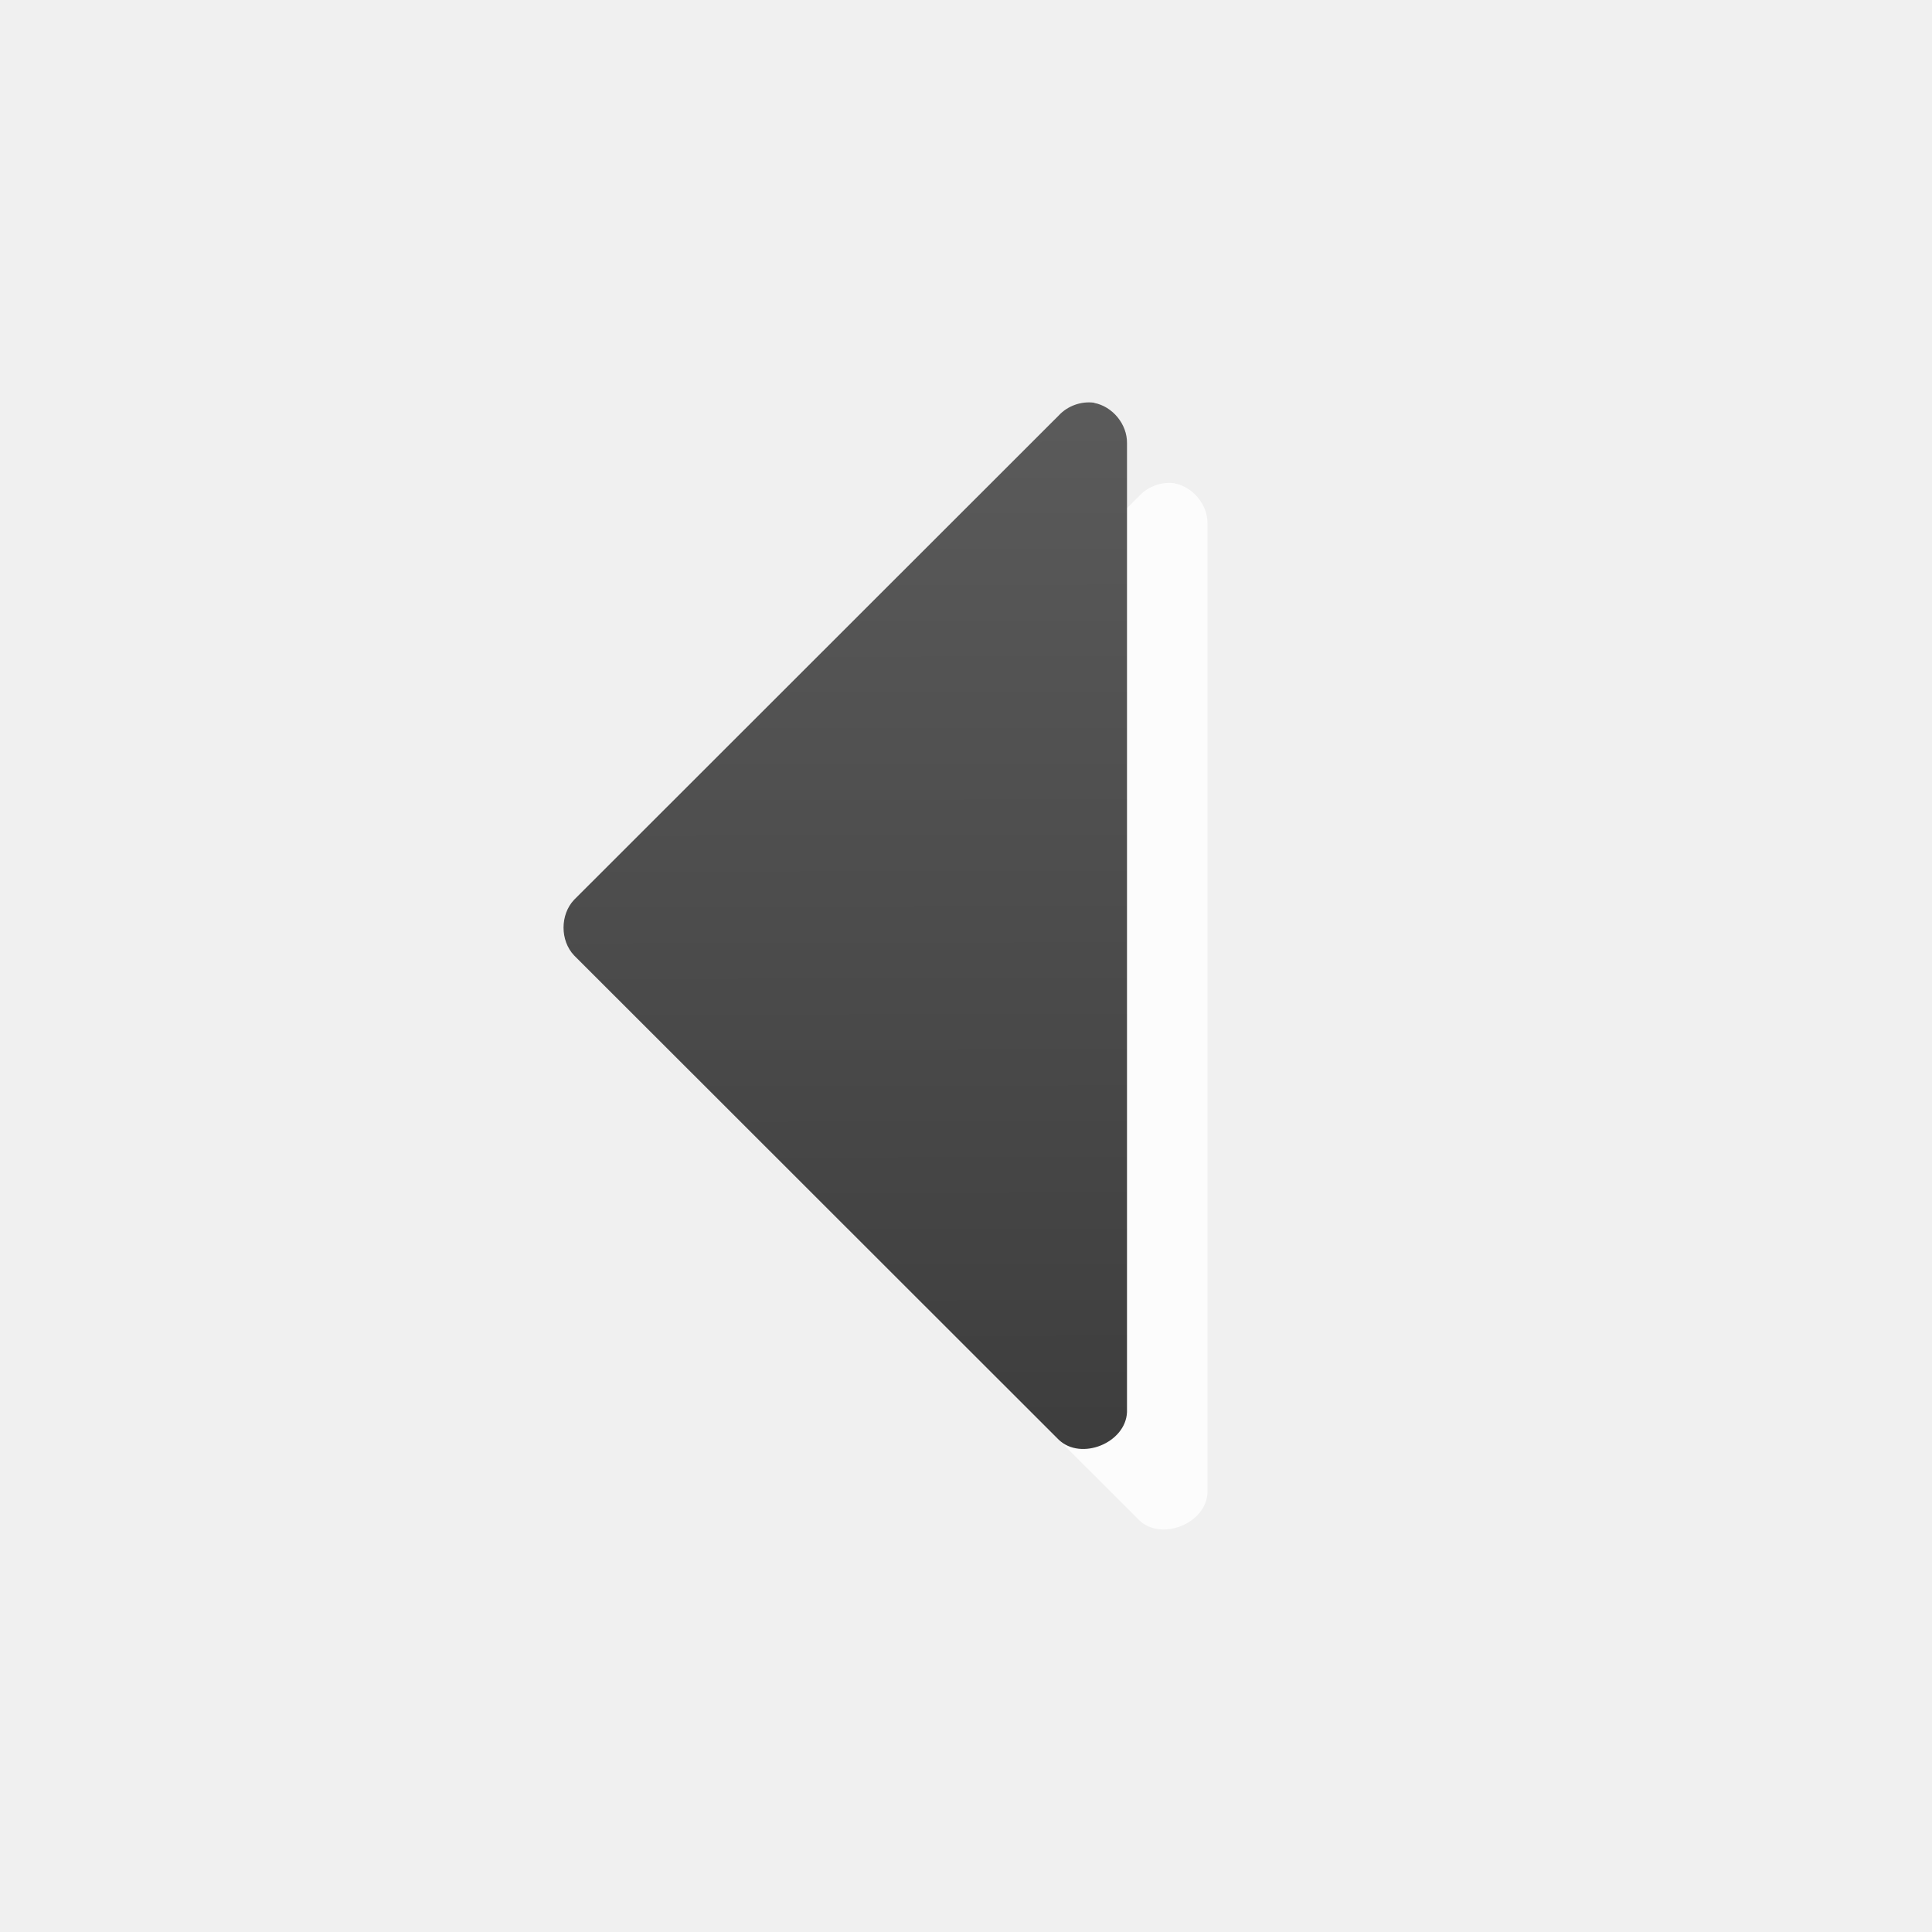
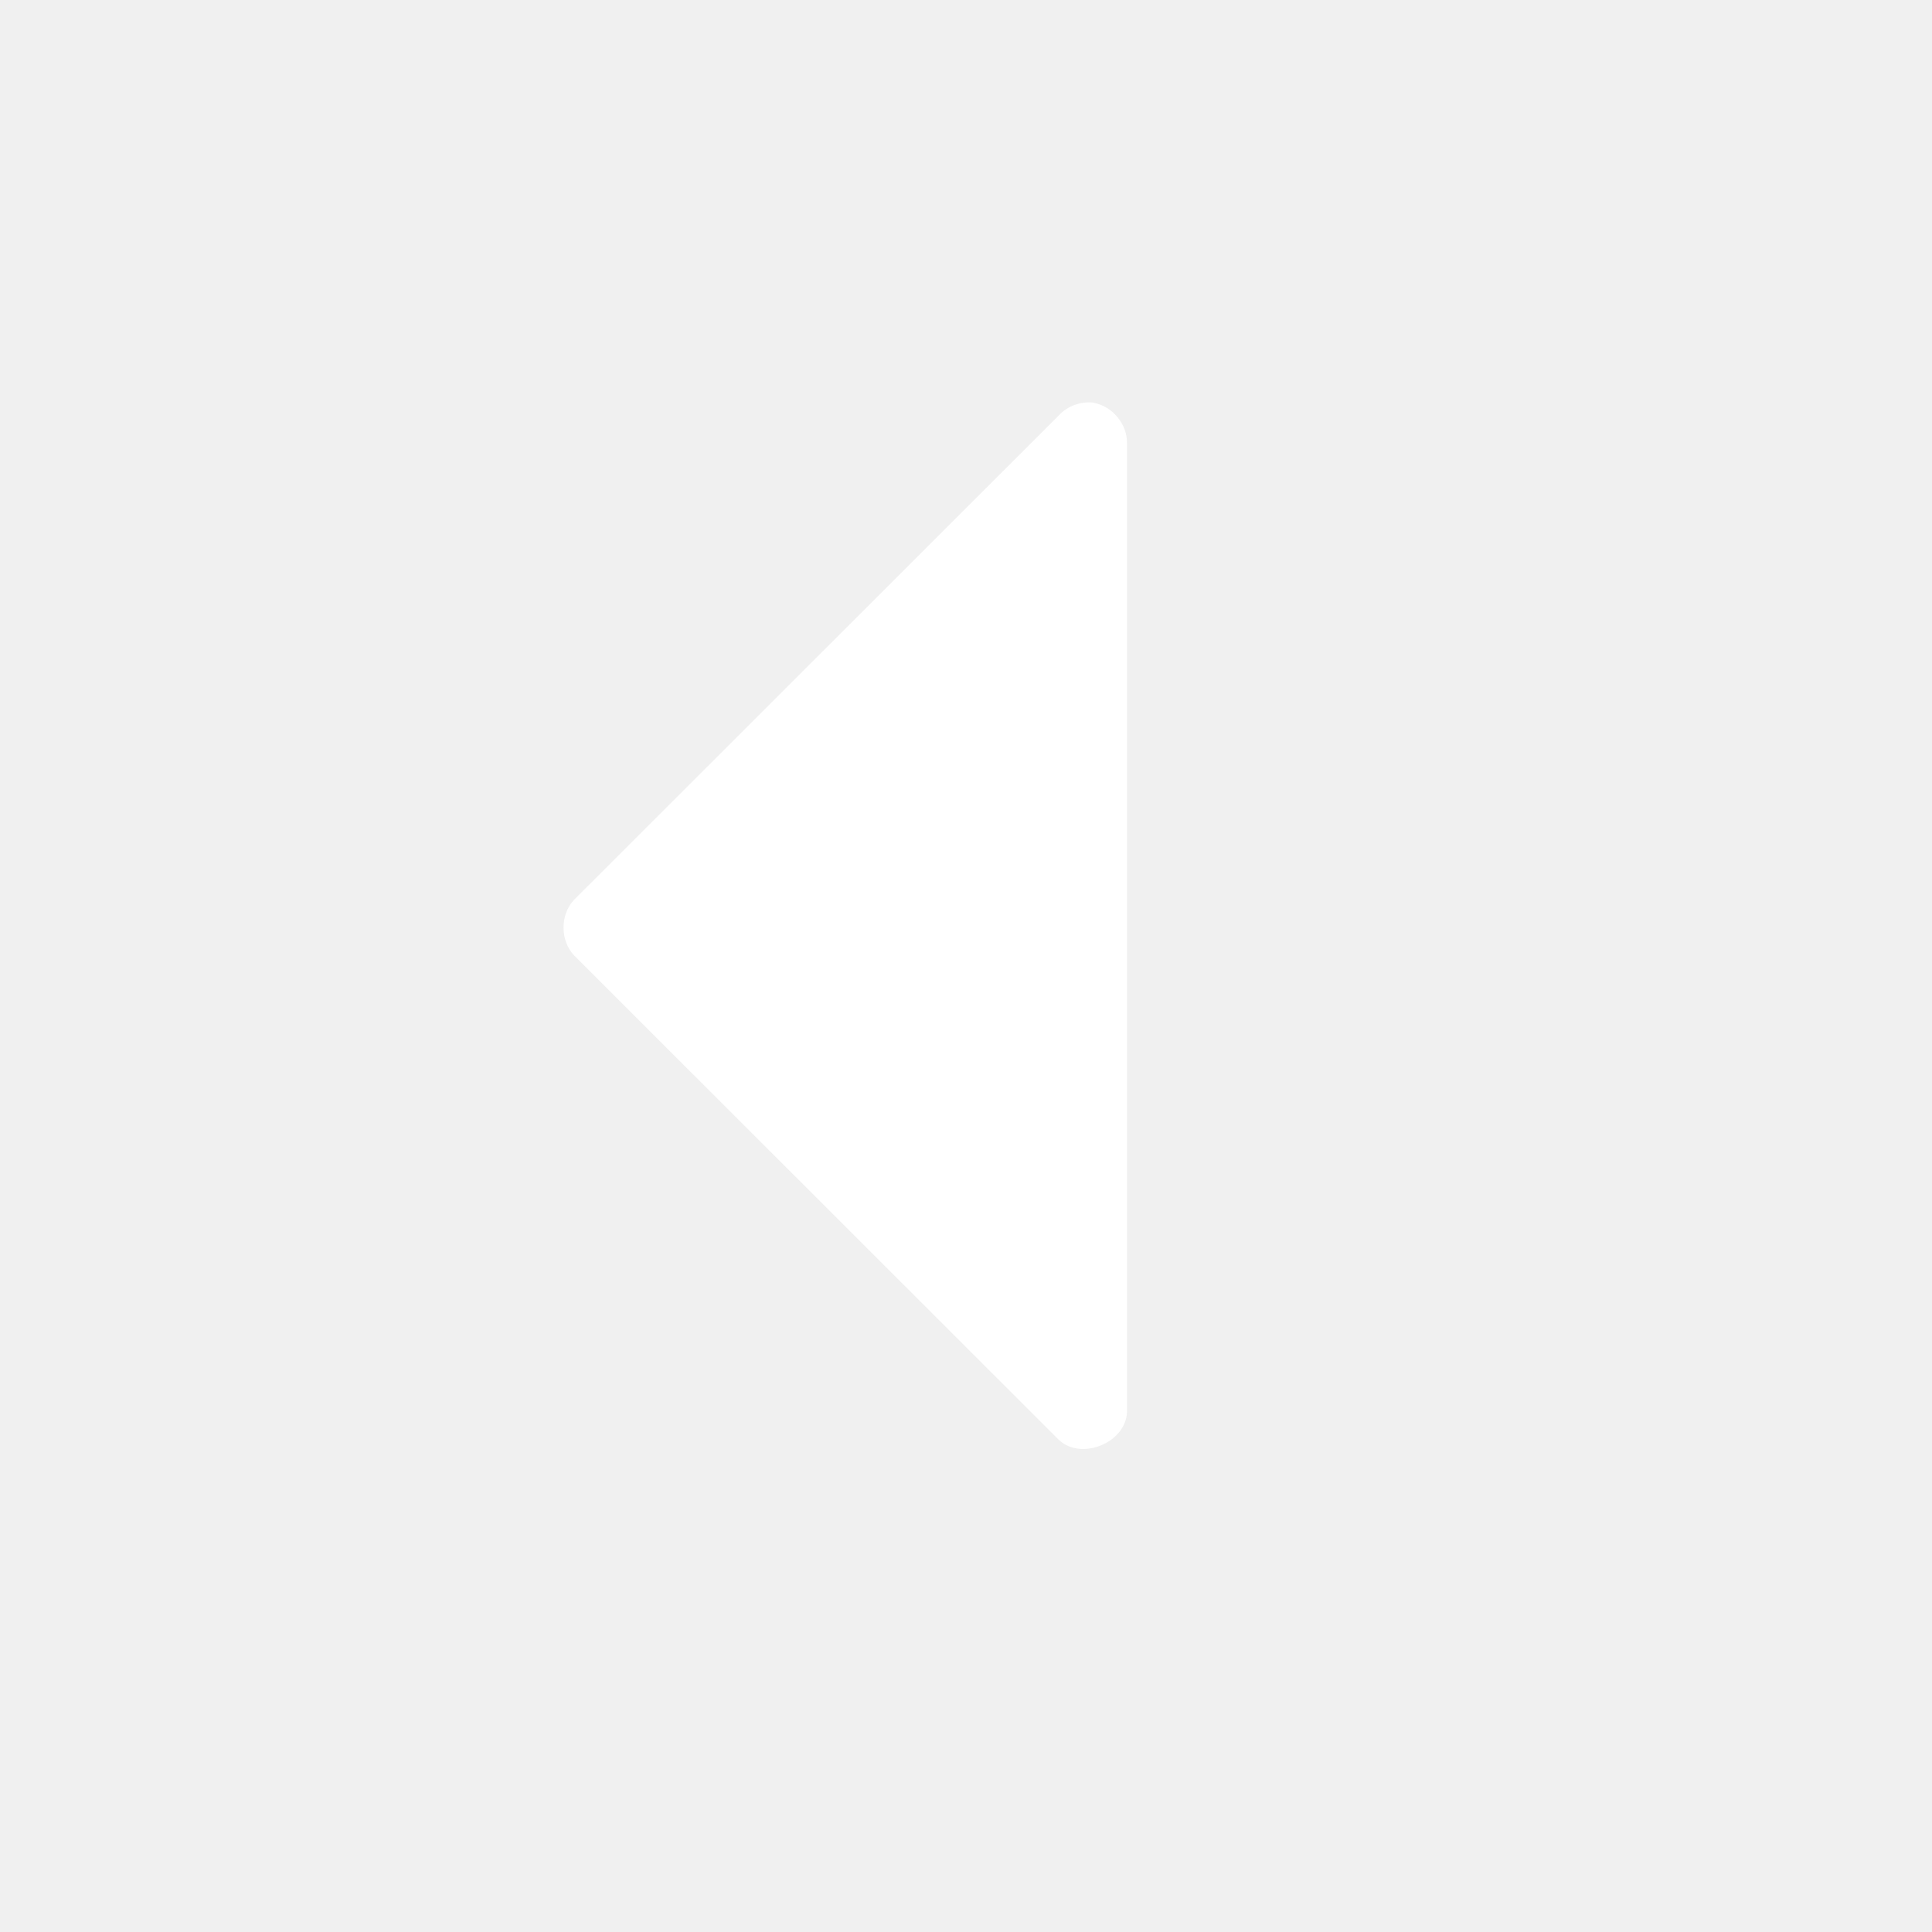
<svg xmlns="http://www.w3.org/2000/svg" xmlns:xlink="http://www.w3.org/1999/xlink" width="24" height="24" id="svg2985" version="1.1">
  <defs id="defs2987">
    <linearGradient id="linearGradient3764">
      <stop style="stop-color:#3b3b3b;stop-opacity:1;" offset="0" id="stop3766" />
      <stop style="stop-color:#5d5d5d;stop-opacity:1;" offset="1" id="stop3768" />
    </linearGradient>
    <linearGradient xlink:href="#linearGradient3764" id="linearGradient3770" x1="8.322" y1="10.987" x2="8.674" y2="-4.068" gradientUnits="userSpaceOnUse" />
    <linearGradient xlink:href="#linearGradient3764" id="linearGradient3778" x1="8.322" y1="10.987" x2="8.674" y2="-4.068" gradientUnits="userSpaceOnUse" />
    <linearGradient xlink:href="#linearGradient3764" id="linearGradient3782" gradientUnits="userSpaceOnUse" x1="8.322" y1="10.987" x2="8.674" y2="-4.068" gradientTransform="translate(0,-20)" />
    <linearGradient xlink:href="#linearGradient3764" id="linearGradient3784" gradientUnits="userSpaceOnUse" x1="8.322" y1="10.987" x2="8.674" y2="-4.068" gradientTransform="translate(0,-20)" />
-     <linearGradient xlink:href="#linearGradient3764" id="linearGradient3790" gradientUnits="userSpaceOnUse" x1="8.322" y1="10.987" x2="8.352" y2="-4.068" gradientTransform="matrix(-1.003715,0,0,1.002919,22.02958,0.01341199)" />
  </defs>
  <g id="layer1" transform="translate(0,8)">
-     <path id="path3792" d="m 14.592,-1.995 c 0.23,0.044 0.412,0.267 0.408,0.501 l 0,12.035 c -0.015,0.383 -0.569,0.608 -0.847,0.345 L 8.131,4.868 c -0.174,-0.184 -0.174,-0.505 0,-0.69 l 6.022,-6.018 c 0.11,-0.119 0.279,-0.179 0.439,-0.157 z" style="font-size:medium;font-style:normal;font-variant:normal;font-weight:normal;font-stretch:normal;text-indent:0;text-align:start;text-decoration:none;line-height:normal;letter-spacing:normal;word-spacing:normal;text-transform:none;direction:ltr;block-progression:tb;writing-mode:lr-tb;text-anchor:start;baseline-shift:baseline;color:#000000;fill:#ffffff;fill-opacity:0.795;fill-rule:nonzero;stroke:none;stroke-width:1;marker:none;visibility:visible;display:inline;overflow:visible;enable-background:accumulate;font-family:Sans;-inkscape-font-specification:Sans" />
-     <path style="font-size:medium;font-style:normal;font-variant:normal;font-weight:normal;font-stretch:normal;text-indent:0;text-align:start;text-decoration:none;line-height:normal;letter-spacing:normal;word-spacing:normal;text-transform:none;direction:ltr;block-progression:tb;writing-mode:lr-tb;text-anchor:start;baseline-shift:baseline;color:#000000;fill:url(#linearGradient3790);fill-opacity:1;fill-rule:nonzero;stroke:none;stroke-width:1;marker:none;visibility:visible;display:inline;overflow:visible;enable-background:accumulate;font-family:Sans;-inkscape-font-specification:Sans" d="m 13.592,-2.995 c 0.23,0.044 0.412,0.267 0.408,0.501 l 0,12.035 c -0.015,0.383 -0.569,0.608 -0.847,0.345 L 7.131,3.868 c -0.174,-0.184 -0.174,-0.505 0,-0.69 l 6.022,-6.018 c 0.11,-0.119 0.279,-0.179 0.439,-0.157 z" id="rect2993" />
+     <path style="font-size:medium;font-style:normal;font-variant:normal;font-weight:normal;font-stretch:normal;text-indent:0;text-align:start;text-decoration:none;line-height:normal;letter-spacing:normal;word-spacing:normal;text-transform:none;direction:ltr;block-progression:tb;writing-mode:lr-tb;text-anchor:start;baseline-shift:baseline;color:#000000;fill:#ffffff;fill-opacity:1;fill-rule:nonzero;stroke:none;stroke-width:1;marker:none;visibility:visible;display:inline;overflow:visible;enable-background:accumulate;font-family:Sans;-inkscape-font-specification:Sans" d="m 13.592,-2.995 c 0.23,0.044 0.412,0.267 0.408,0.501 l 0,12.035 c -0.015,0.383 -0.569,0.608 -0.847,0.345 L 7.131,3.868 c -0.174,-0.184 -0.174,-0.505 0,-0.69 l 6.022,-6.018 c 0.11,-0.119 0.279,-0.179 0.439,-0.157 z" id="rect2993" />
  </g>
</svg>
